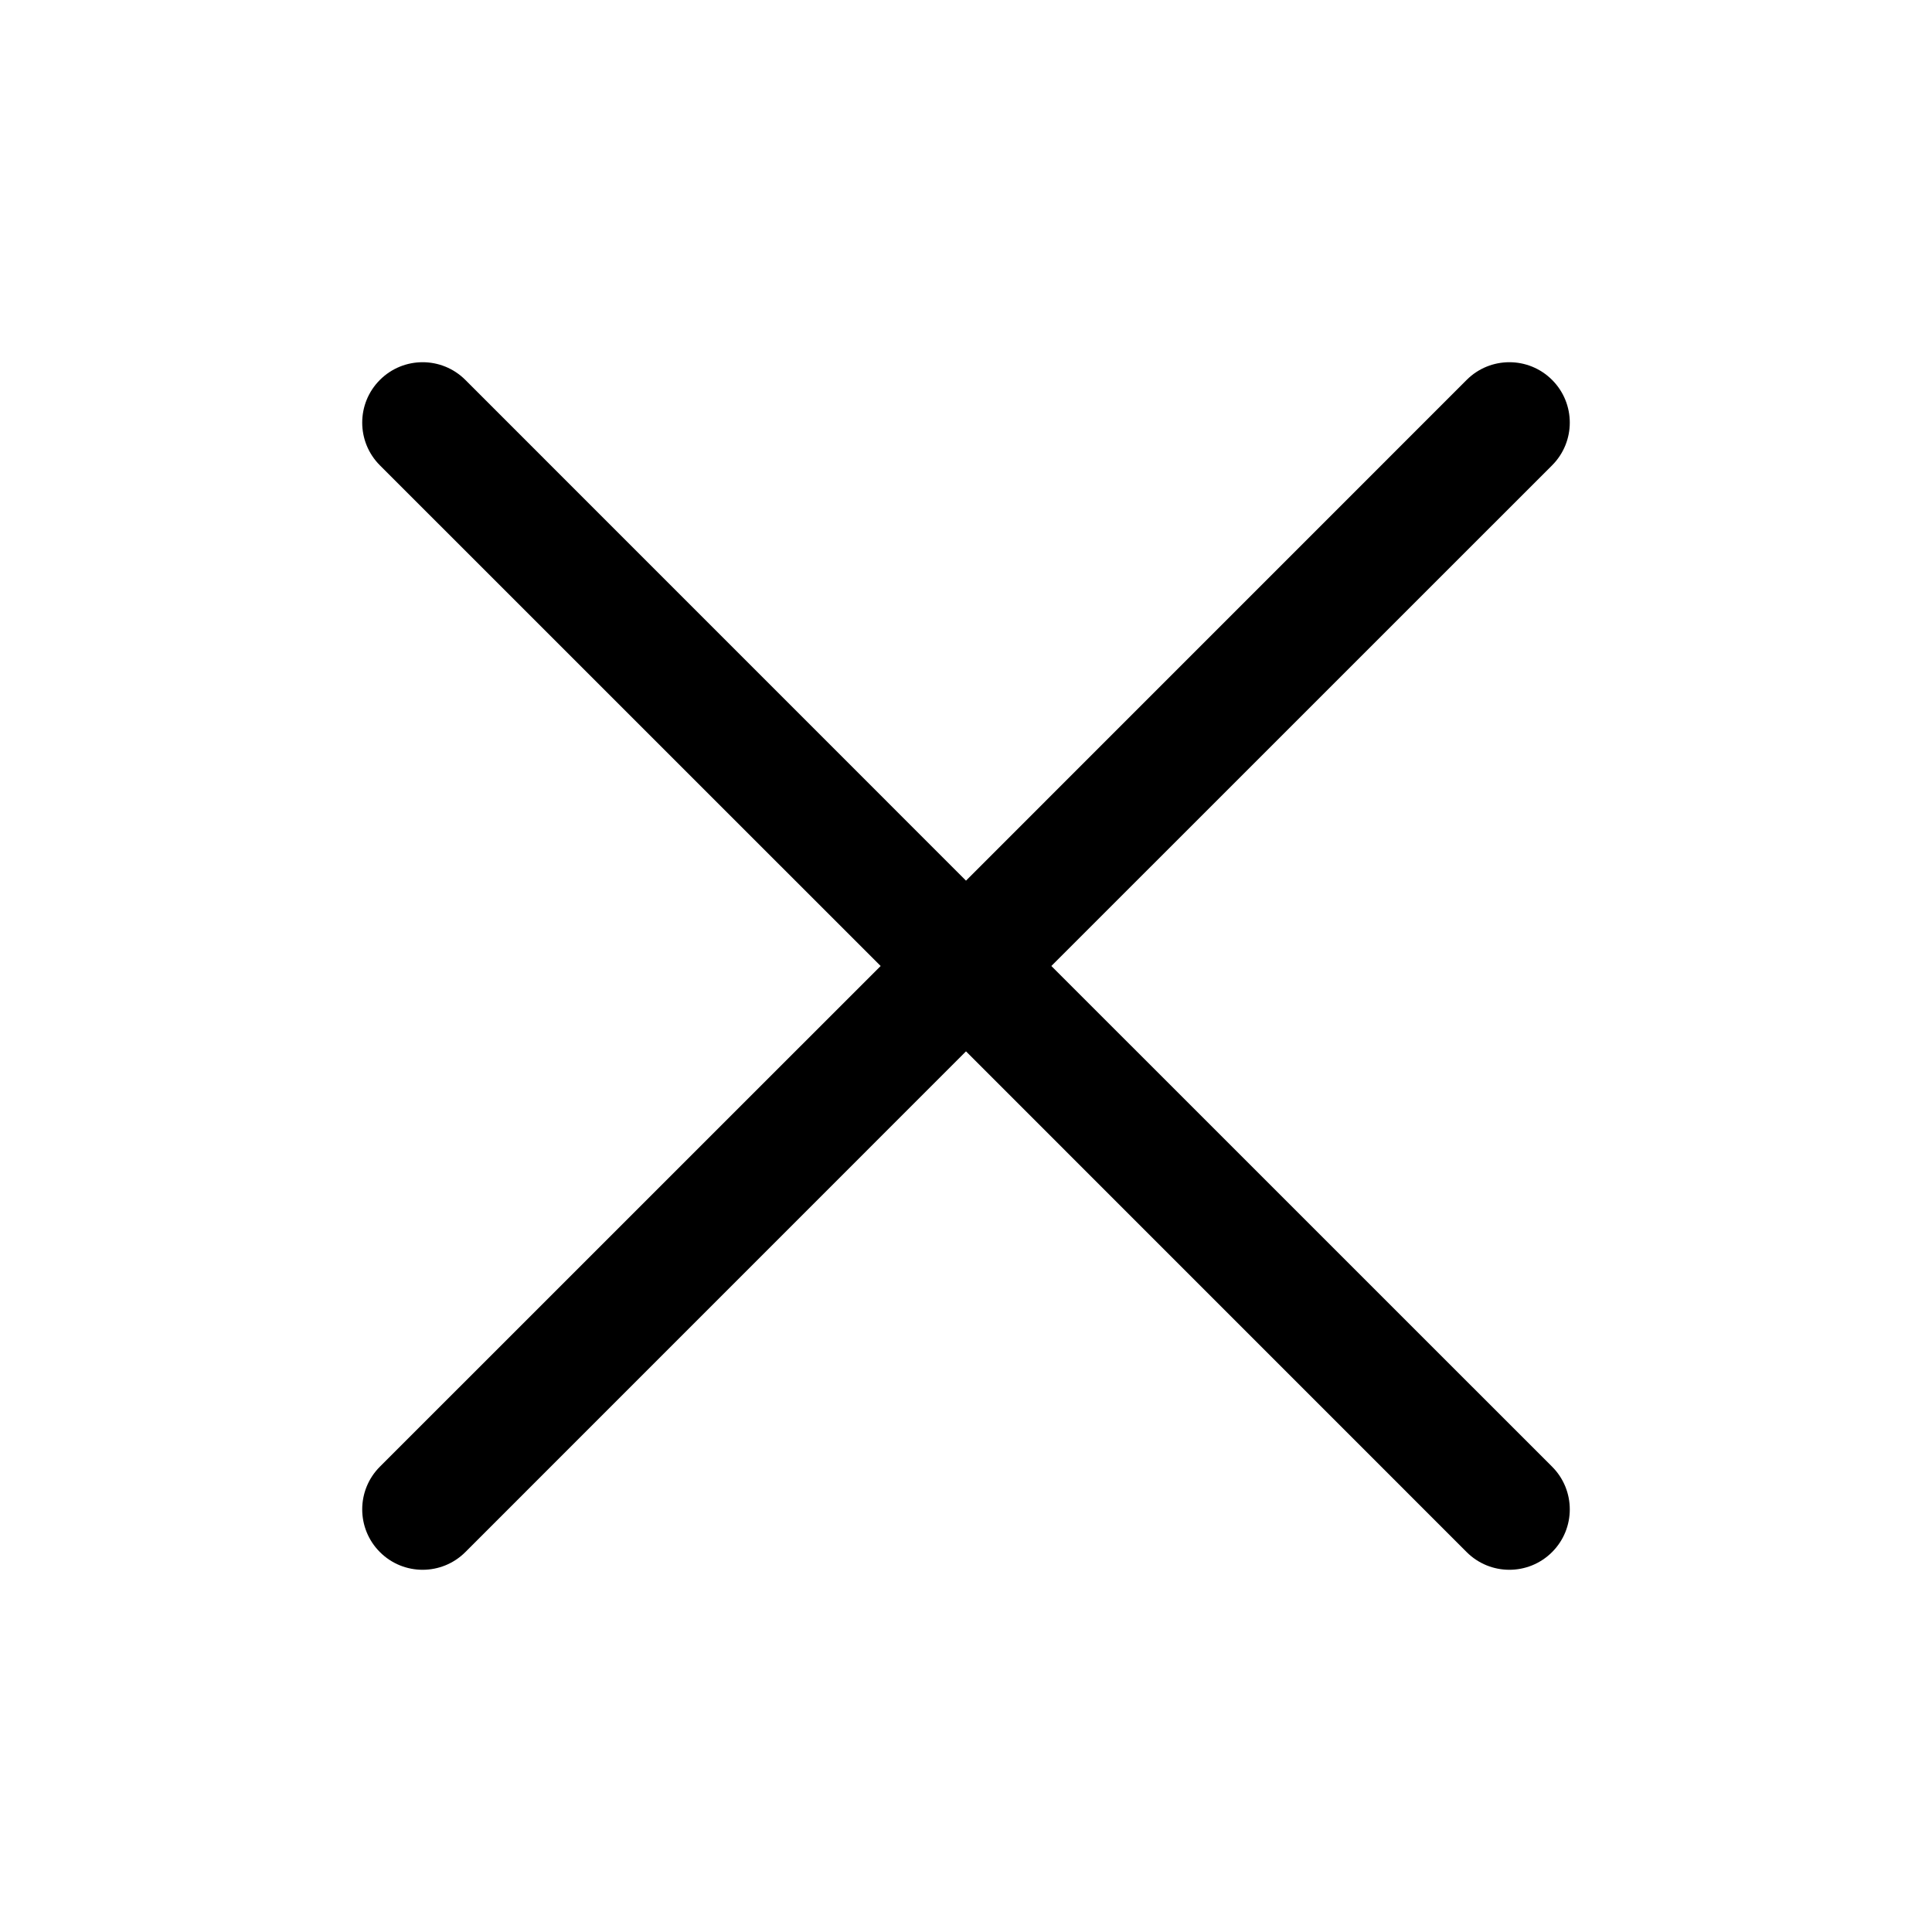
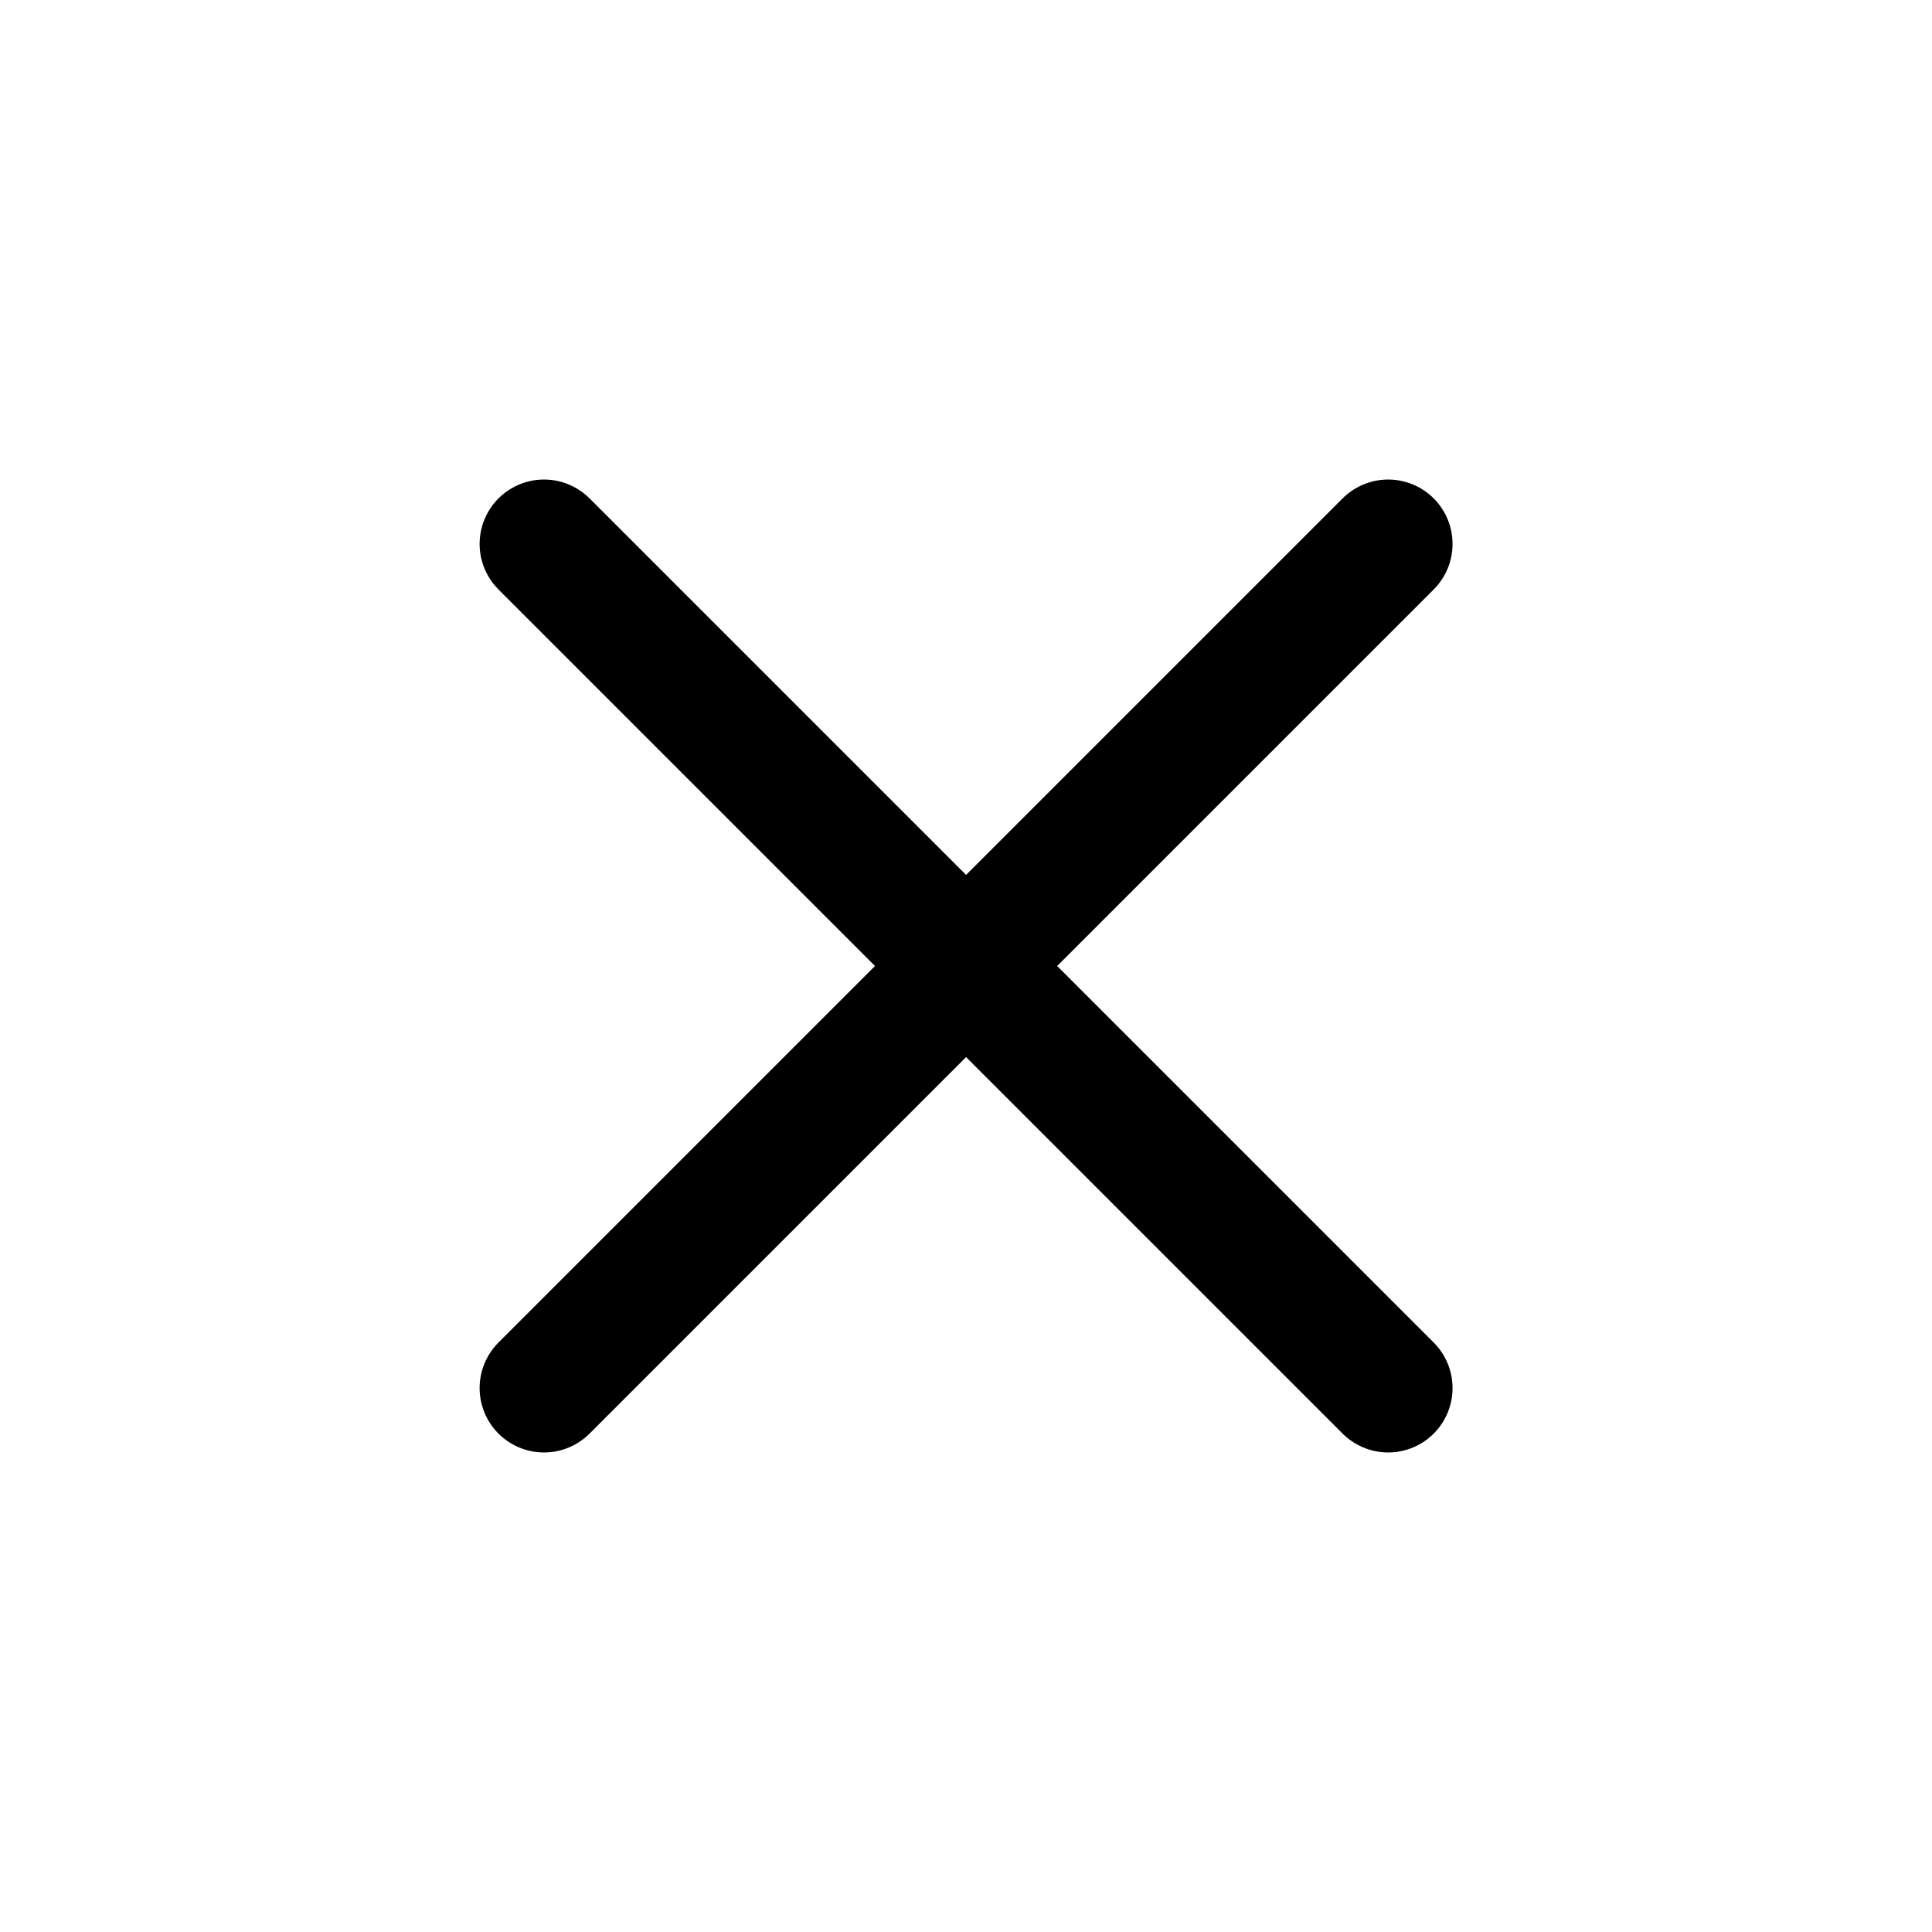
- <svg xmlns="http://www.w3.org/2000/svg" viewBox="0 0 256 256" fill="#000">
-   <path d="M205.66,194.34a8,8,0,0,1-11.32,11.32L128,139.31,61.66,205.66a8,8,0,0,1-11.32-11.32L116.69,128,50.34,61.66A8,8,0,0,1,61.66,50.34L128,116.69l66.34-66.35a8,8,0,0,1,11.32,11.32L139.31,128Z" />
+ <svg xmlns="http://www.w3.org/2000/svg" width="24" height="24" stroke-width="1.6" viewBox="0 0 24 24" fill="none">
+   <path d="M6.758 17.243L12.001 12M17.244 6.757L12.001 12M12.001 12L6.758 6.757M12.001 12L17.244 17.243" stroke="currentColor" stroke-linecap="round" stroke-linejoin="round" />
</svg>
